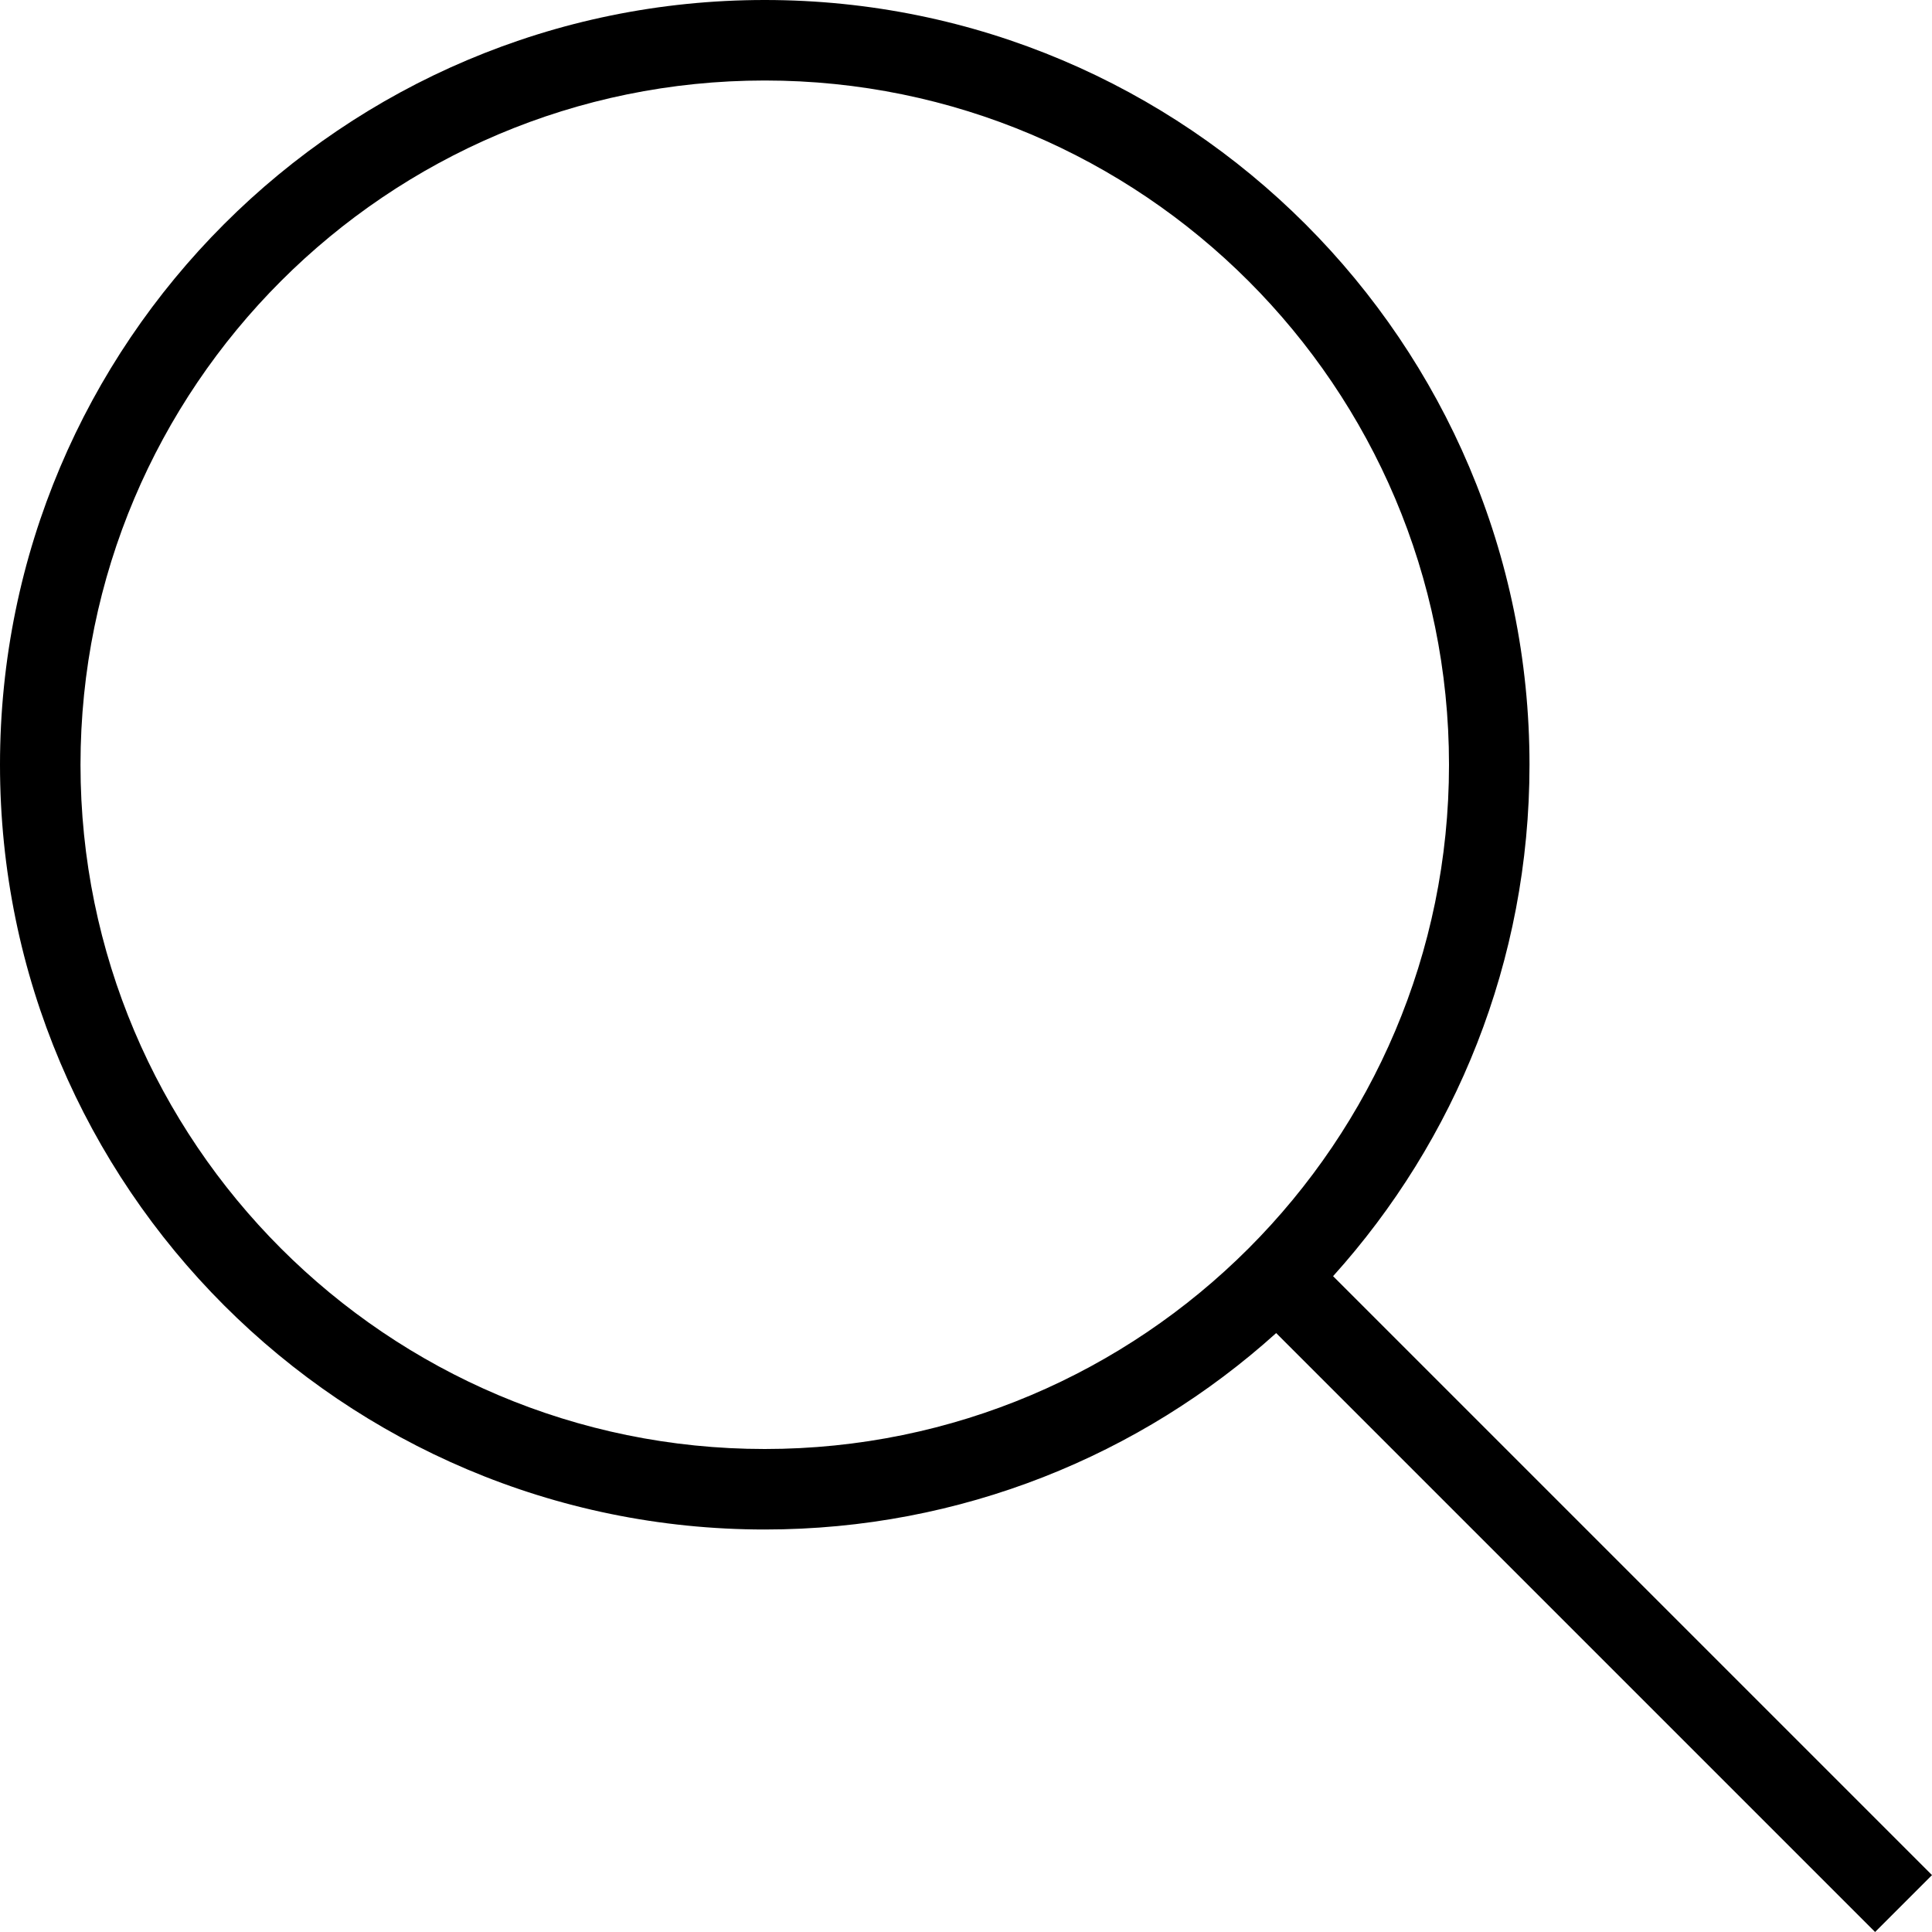
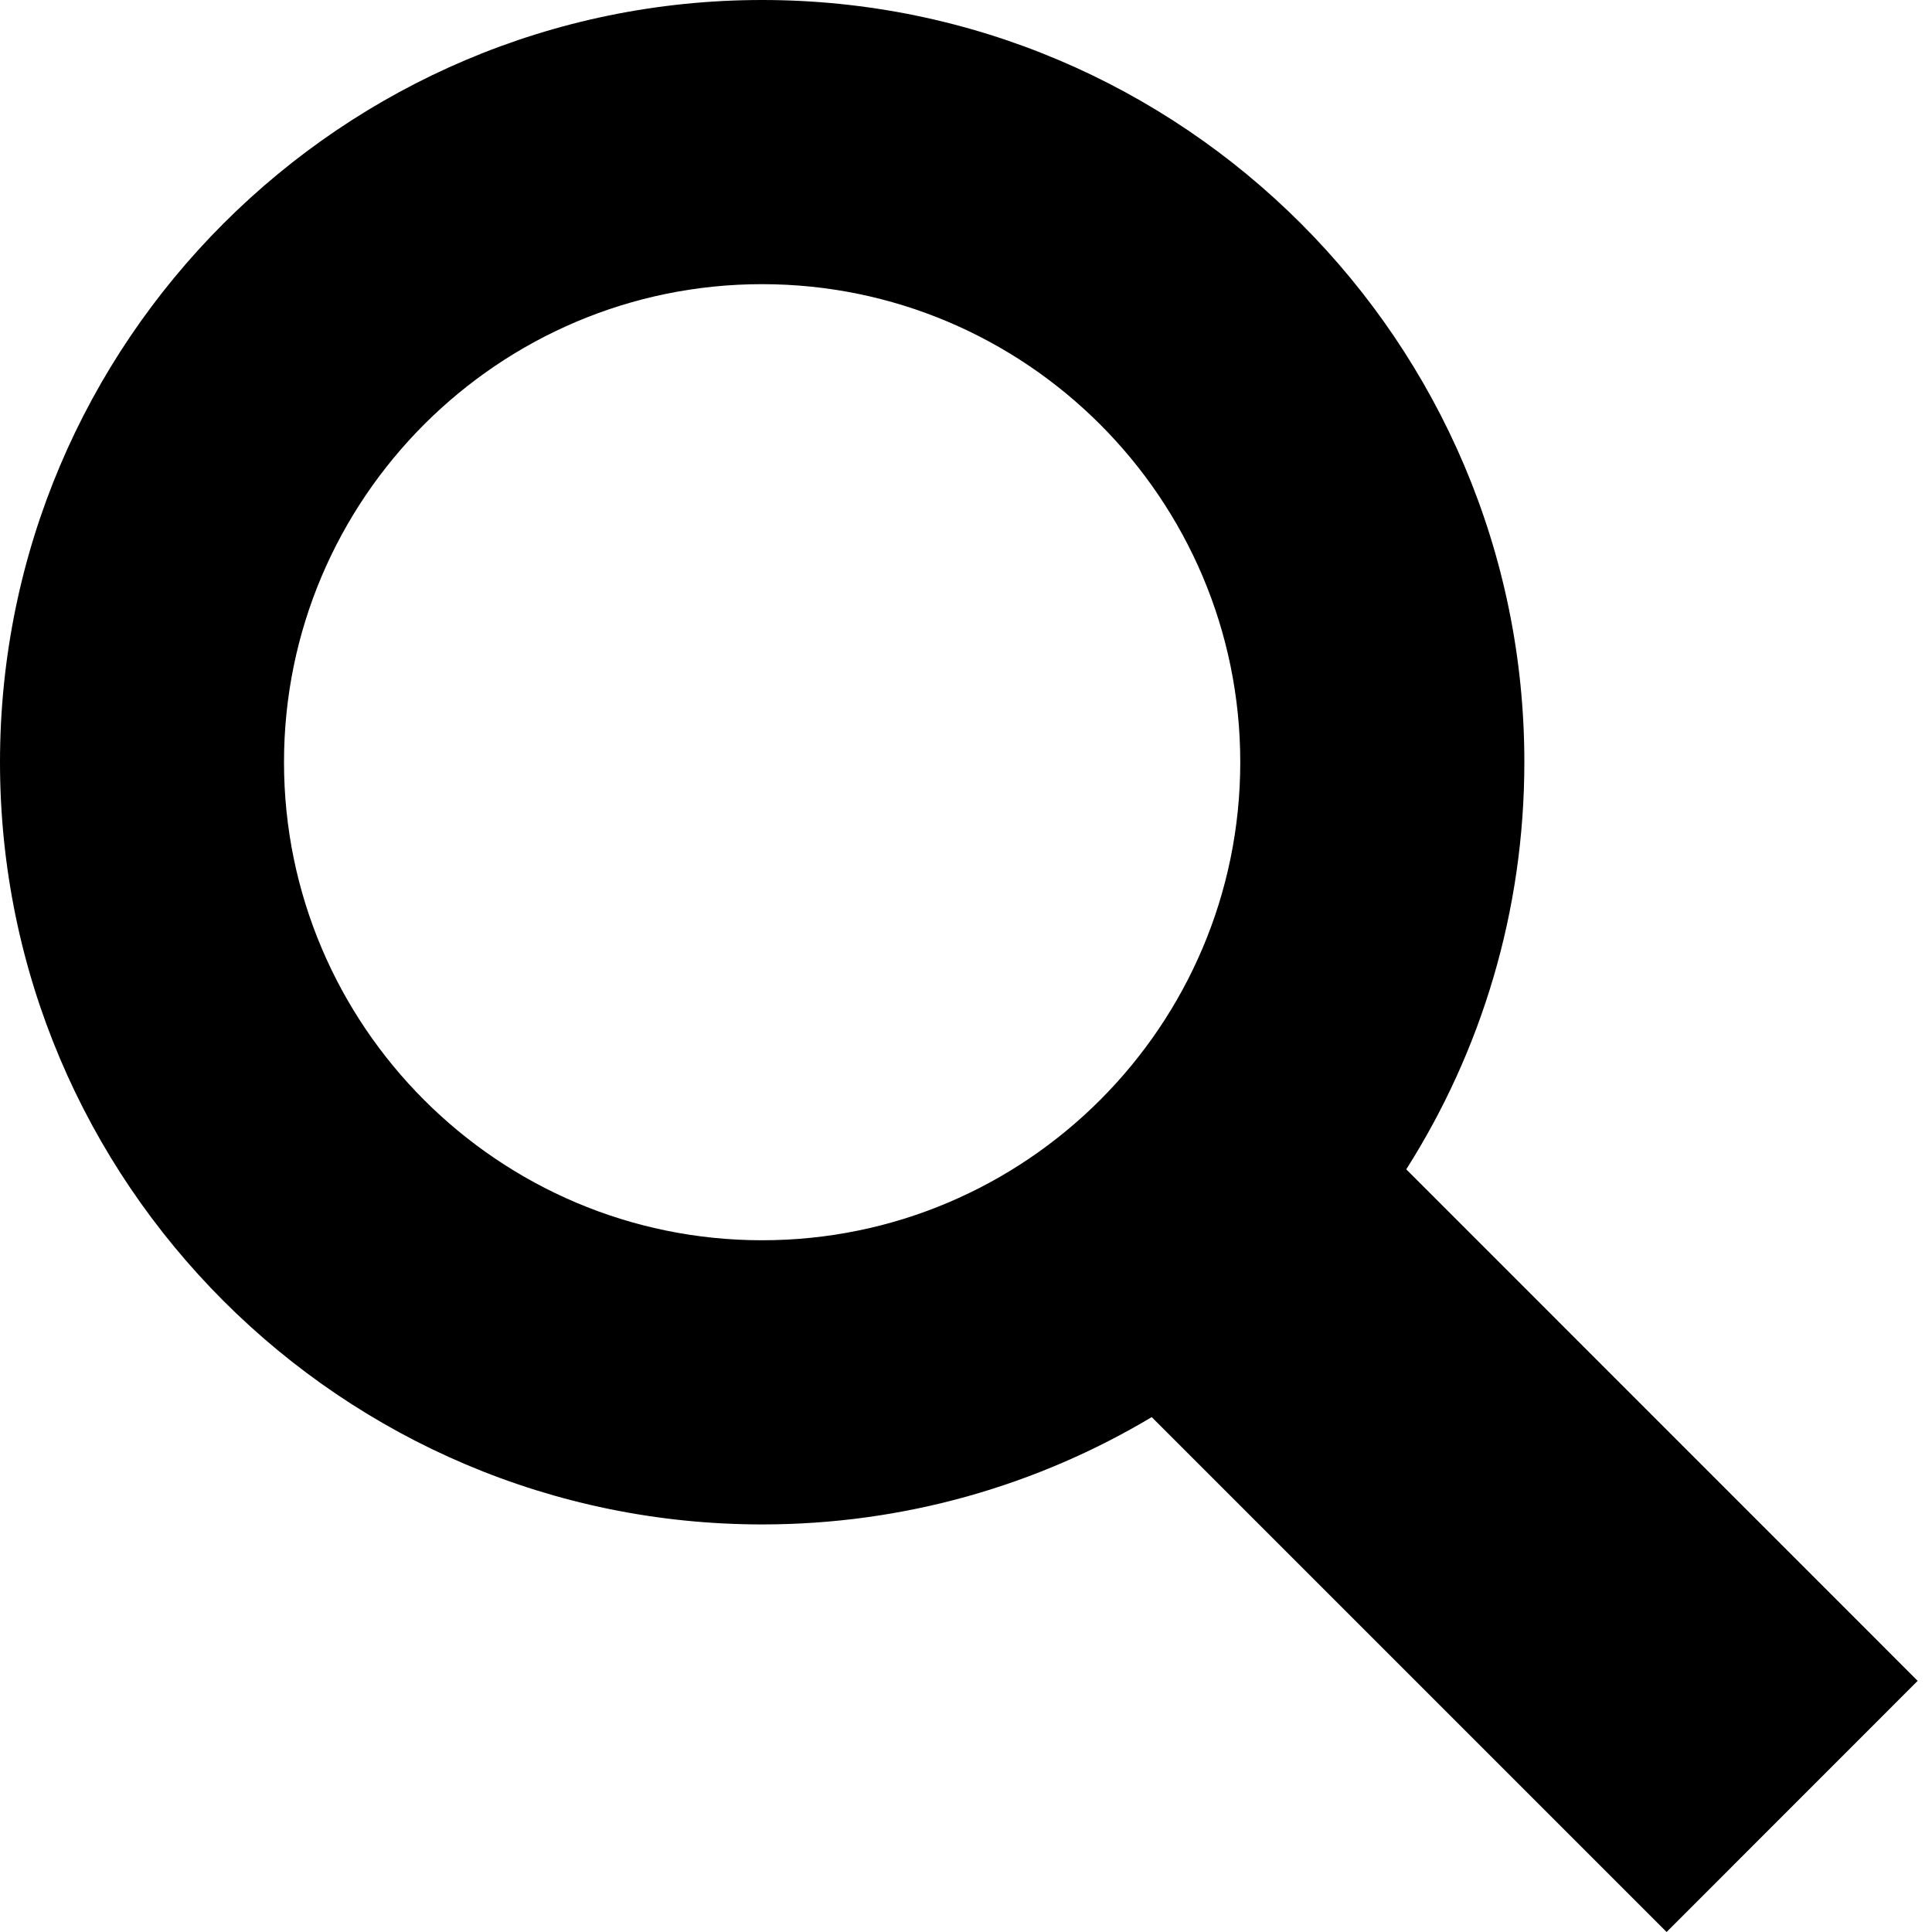
- <svg xmlns="http://www.w3.org/2000/svg" width="24" height="24" fill-rule="evenodd" clip-rule="evenodd">
-   <path d="M15.853 16.56c-1.683 1.517-3.911 2.44-6.353 2.44-5.243 0-9.5-4.257-9.5-9.5s4.257-9.5 9.5-9.5 9.5 4.257 9.5 9.5c0 2.442-.923 4.67-2.44 6.353l7.44 7.44-.707.707-7.44-7.44zm-6.353-15.56c4.691 0 8.5 3.809 8.5 8.5s-3.809 8.5-8.5 8.5-8.5-3.809-8.5-8.5 3.809-8.5 8.5-8.5z" />
+ <svg xmlns="http://www.w3.org/2000/svg" viewBox="0 0 24 24">
+   <path d="M23.822 20.88l-6.353-6.354c.93-1.465 1.467-3.2 1.467-5.059.001-5.219-4.247-9.467-9.468-9.467s-9.468 4.248-9.468 9.468c0 5.221 4.247 9.469 9.468 9.469 1.768 0 3.421-.487 4.839-1.333l6.396 6.396 3.119-3.12zm-20.294-11.412c0-3.273 2.665-5.938 5.939-5.938 3.275 0 5.94 2.664 5.94 5.938 0 3.275-2.665 5.939-5.94 5.939-3.274 0-5.939-2.664-5.939-5.939z" />
</svg>
